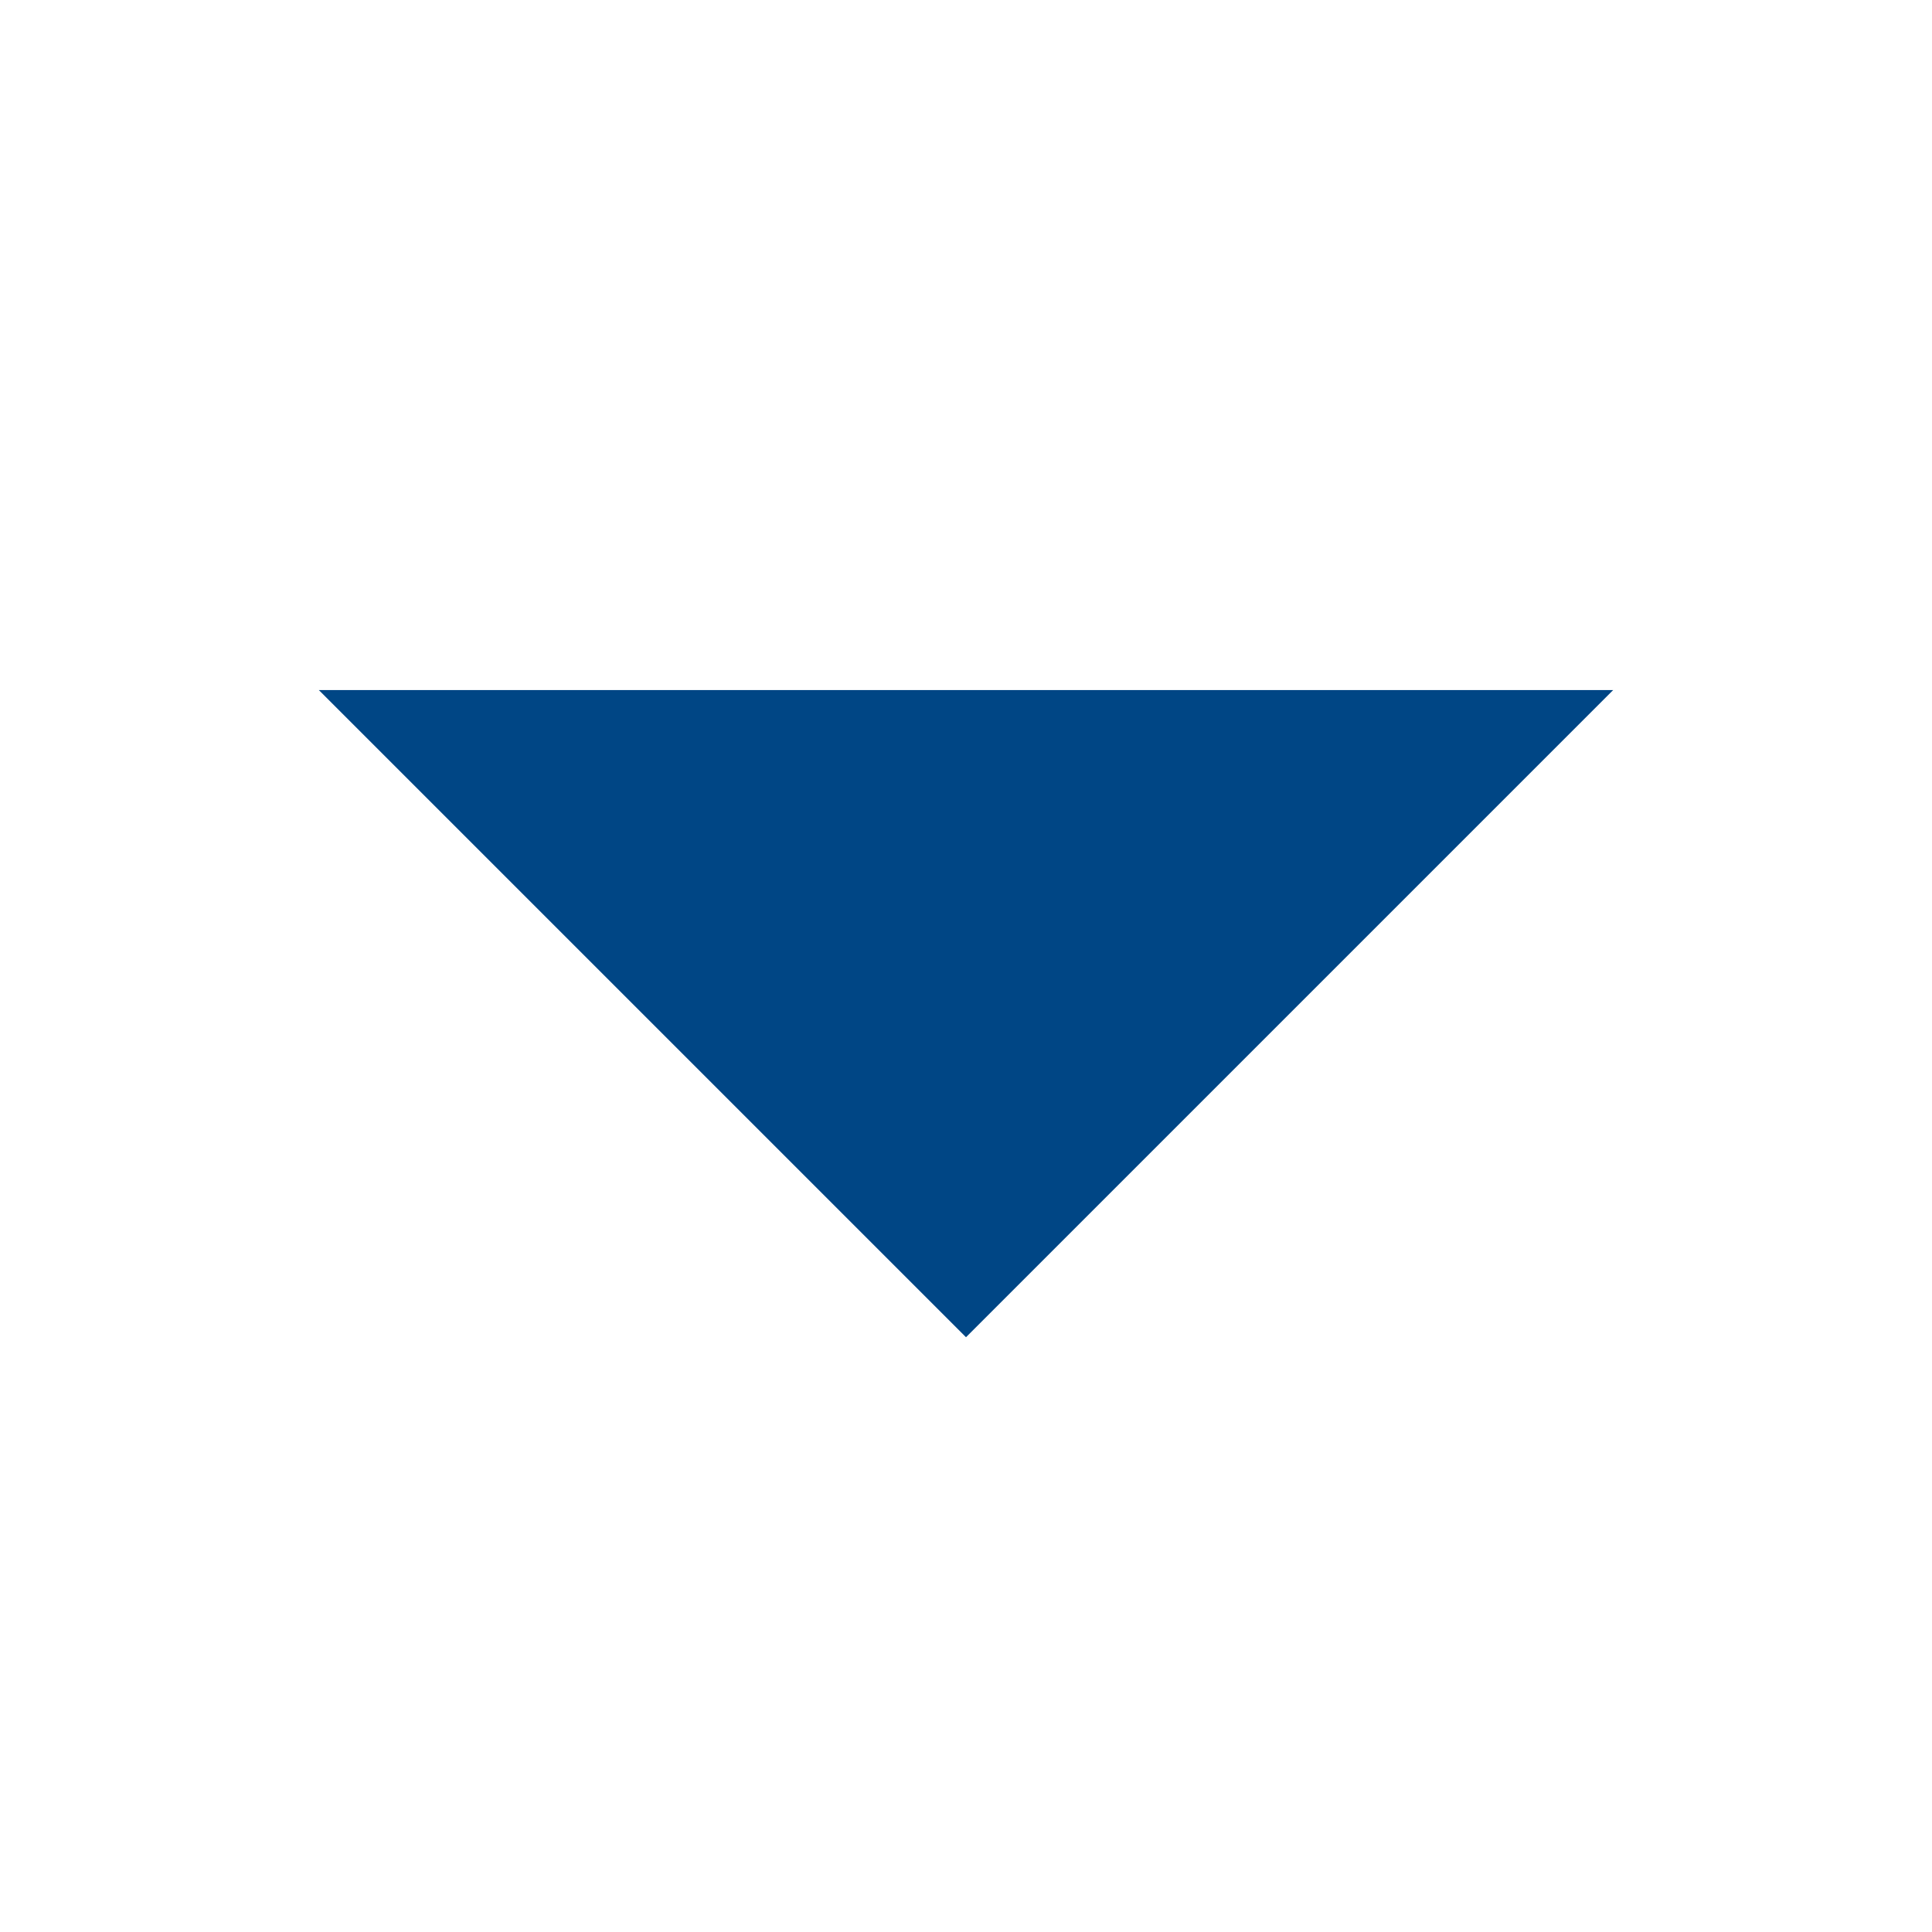
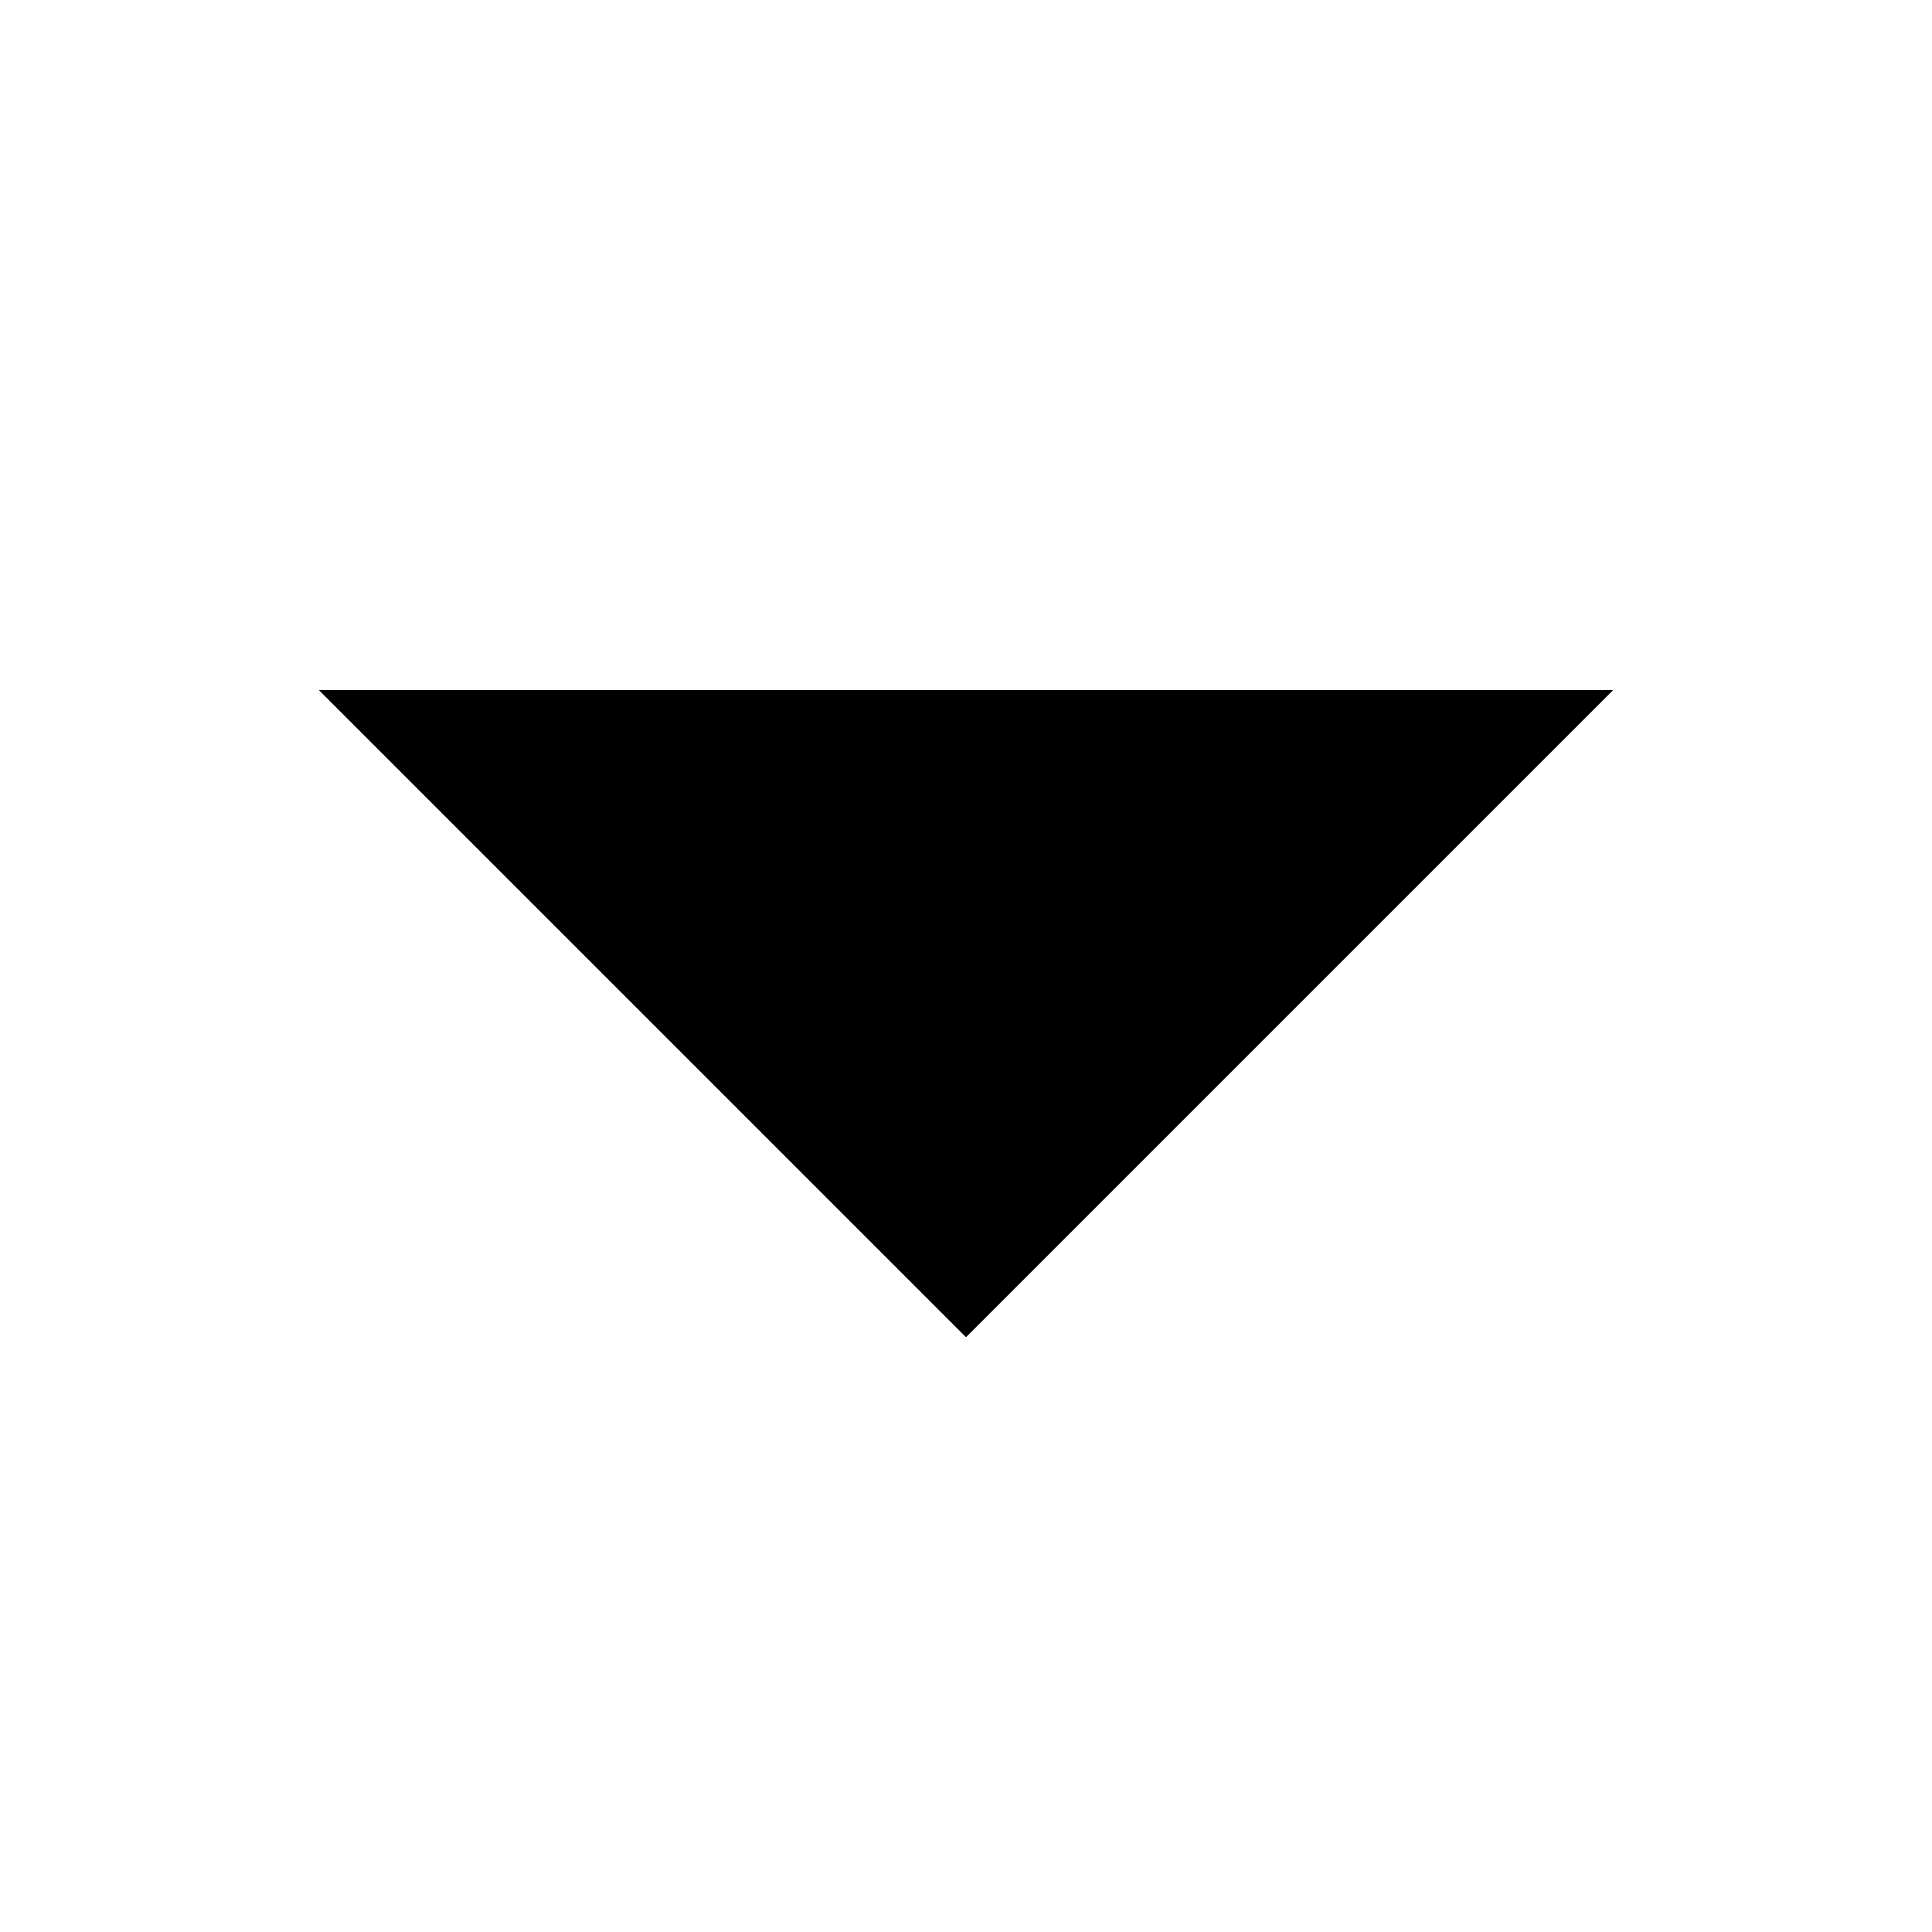
<svg xmlns="http://www.w3.org/2000/svg" id="ic_dropdown-arrow" width="14" height="14" viewBox="0 0 14 14">
  <rect id="Rectangle_35" data-name="Rectangle 35" width="14" height="14" fill="none" />
-   <path id="Path_26" data-name="Path 26" d="M6.632,0V6.632H0Z" transform="translate(7 0.311) rotate(45)" fill="#004685" />
+   <path id="Path_26" data-name="Path 26" d="M6.632,0V6.632H0Z" transform="translate(7 0.311) rotate(45)" />
</svg>
